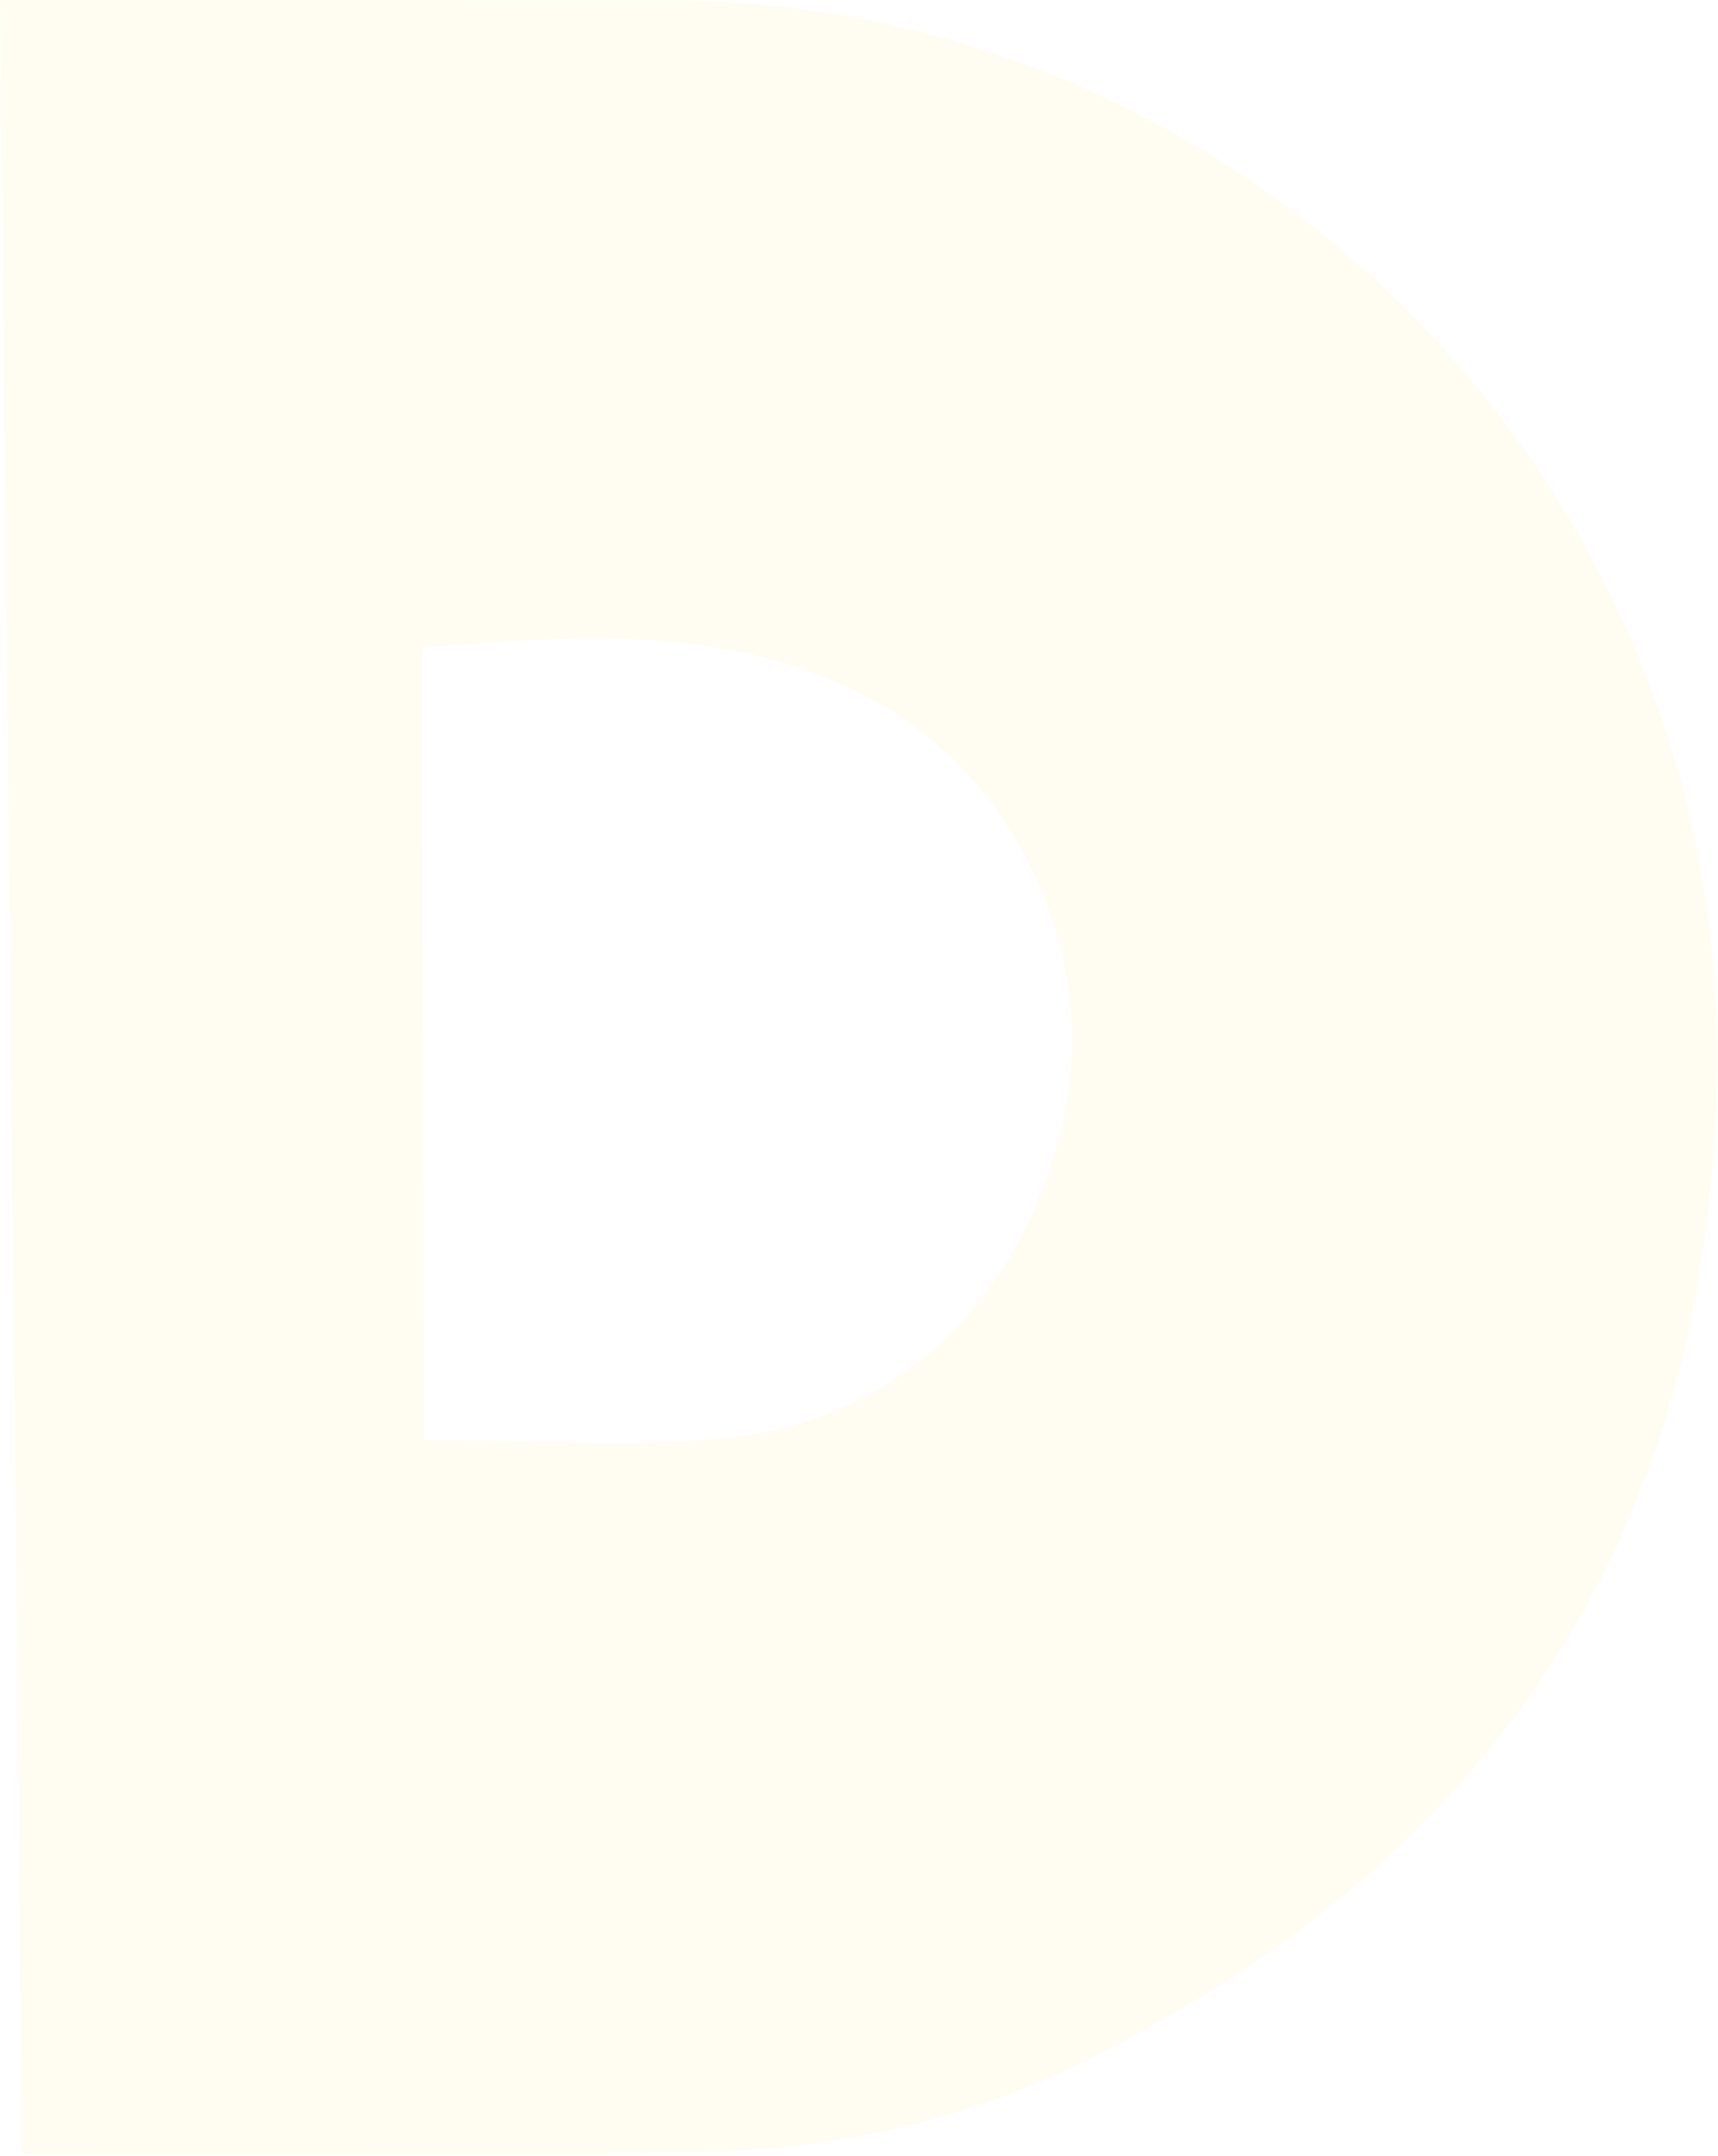
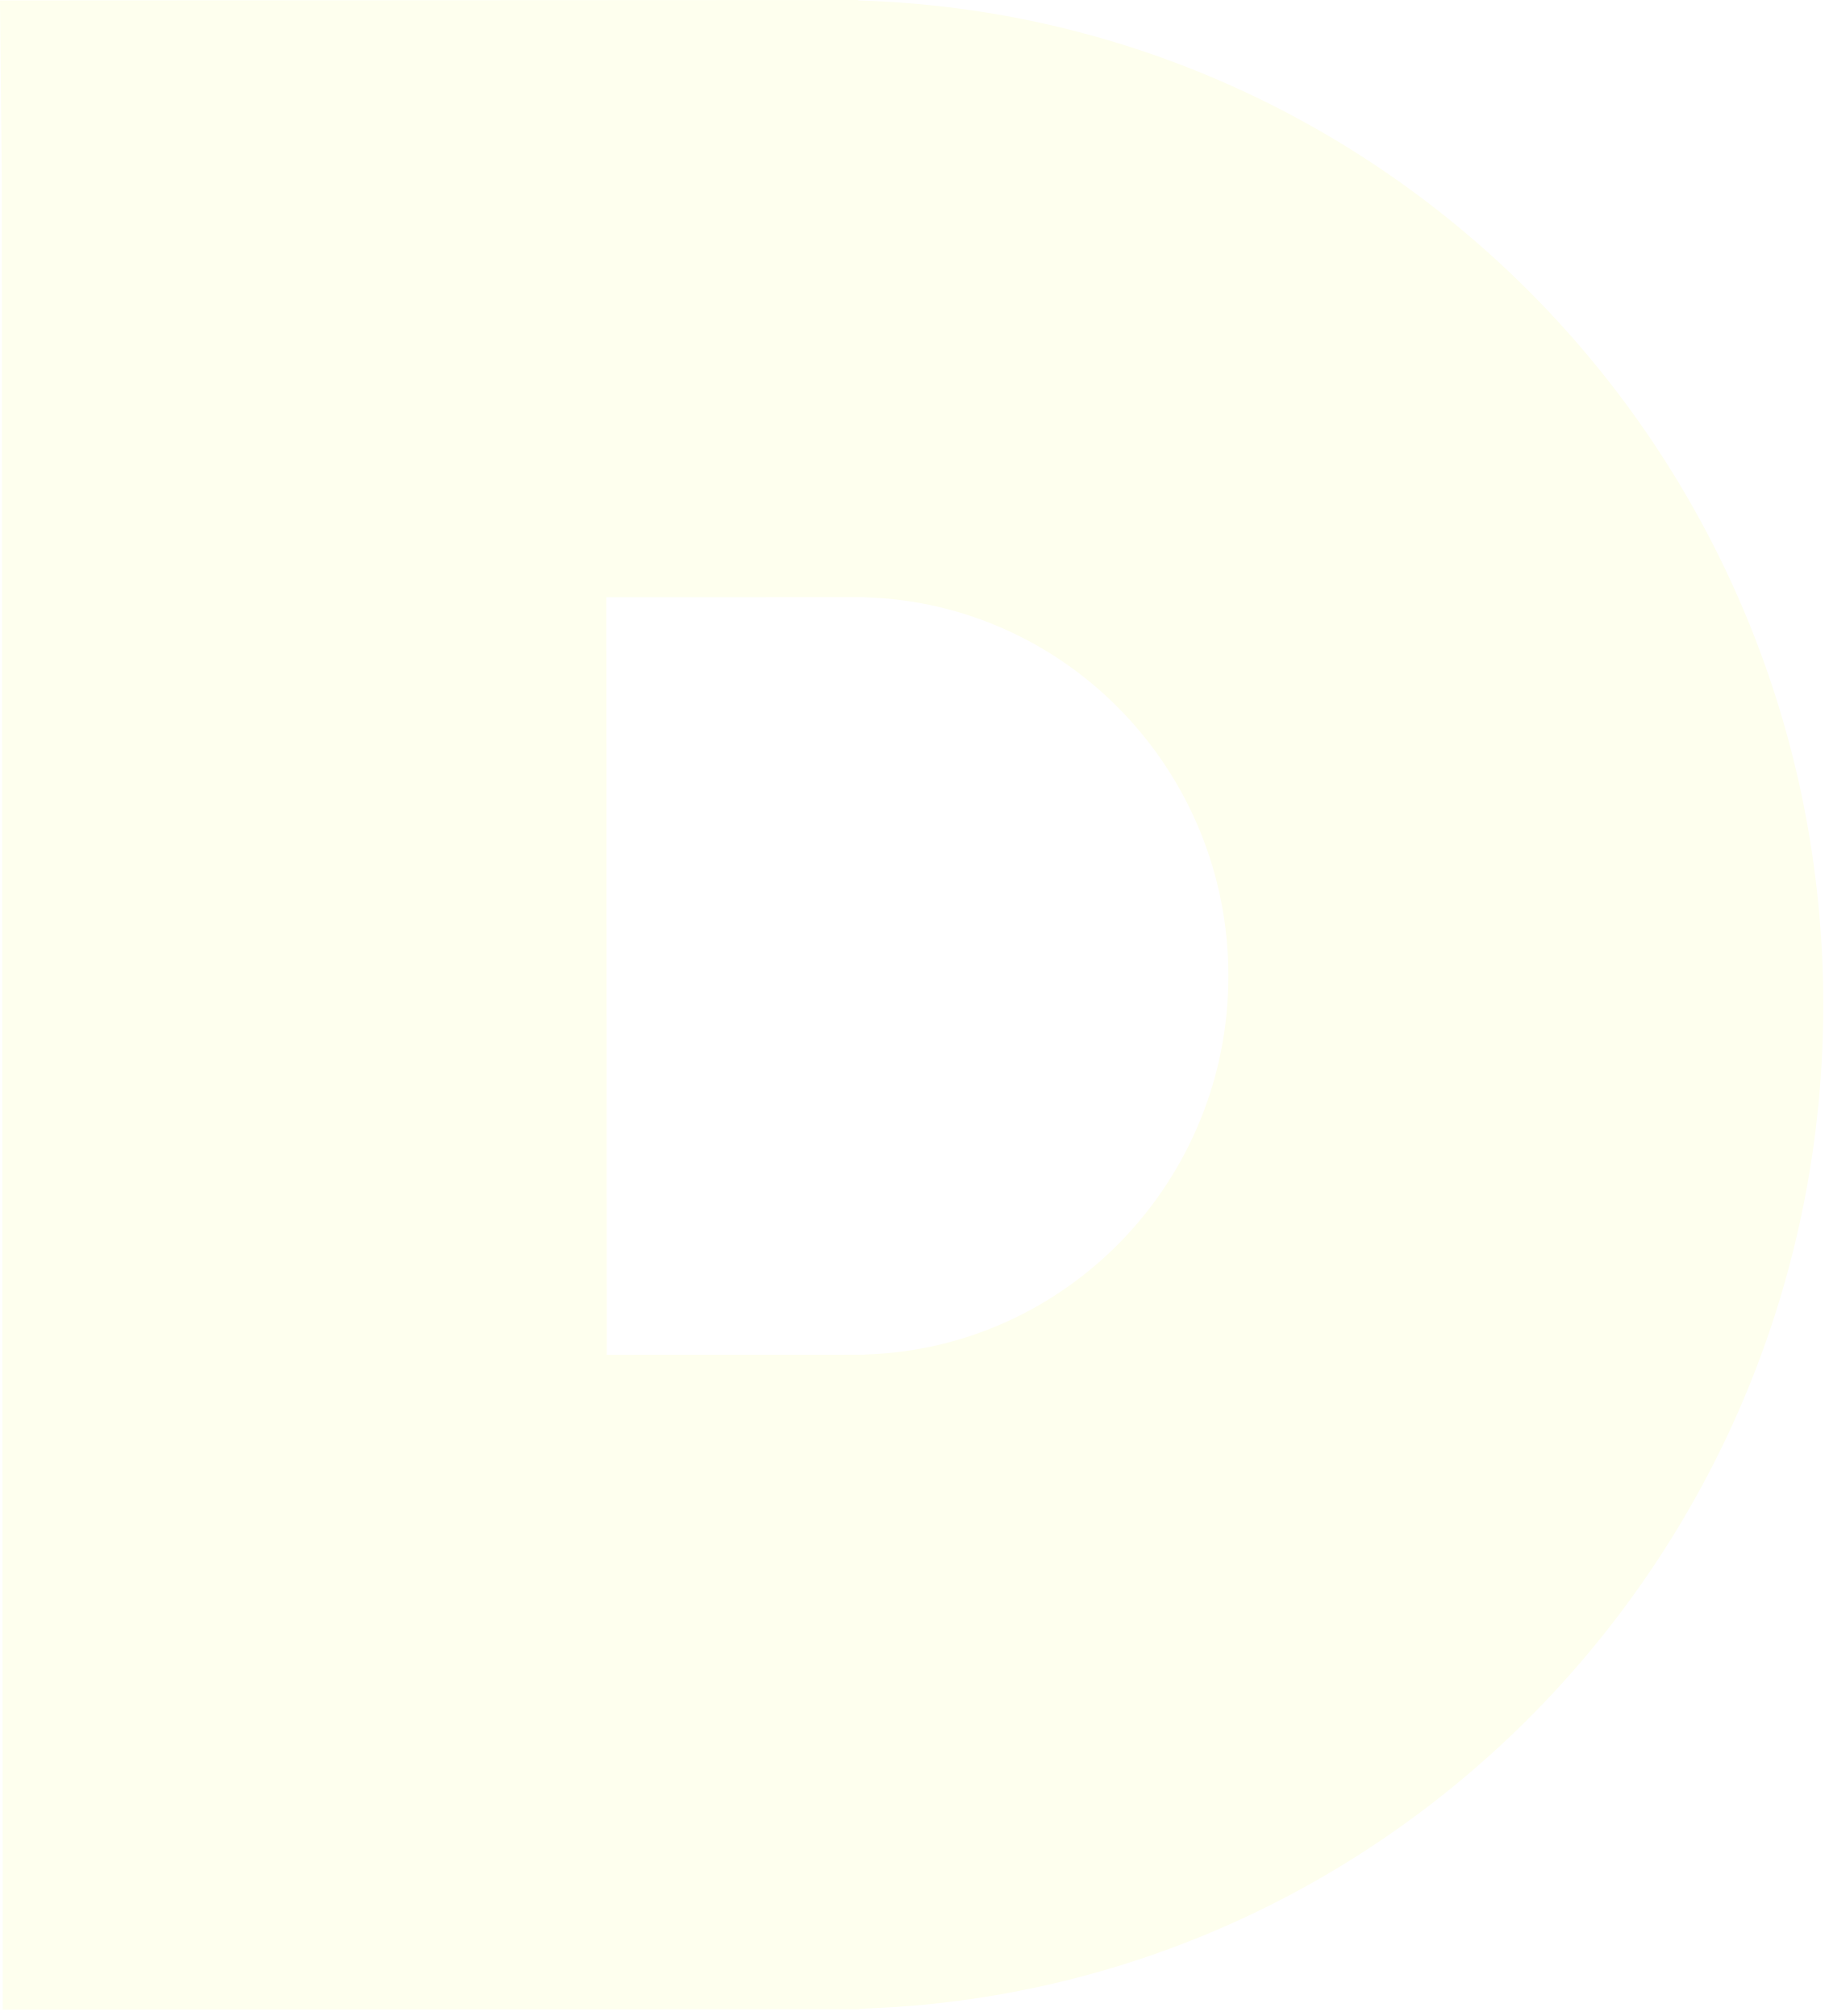
- <svg xmlns="http://www.w3.org/2000/svg" width="100%" height="100%" viewBox="0 0 678 851" version="1.1" xml:space="preserve" style="fill-rule:evenodd;clip-rule:evenodd;stroke-linejoin:round;stroke-miterlimit:2;">
-   <g transform="matrix(1,0,0,1,-5056.827,-3482.491)">
-     <path d="M5056.827,3482.491C5171.758,3482.492 5280.82,3482.512 5321.56,3482.586C5547.135,3482.996 5734.2,3671.003 5734.565,3897.355C5734.862,4082.371 5649.611,4214.437 5485.1,4296.039C5437.393,4319.703 5385.356,4331.439 5332.41,4332.004C5243.436,4332.952 5154.451,4332.924 5065.465,4332.737L5056.827,3482.491ZM5224.35,4050.735C5267.398,4050.735 5304.933,4053.579 5341.878,4050.124C5411.819,4043.584 5461.179,3995.087 5476.806,3922.693C5489.764,3862.671 5460.704,3793.835 5406.634,3761.92C5349.916,3728.442 5288.28,3733.008 5223.426,3738.187L5224.35,4050.735Z" style="fill:rgb(255,253,242);" />
+ <svg xmlns="http://www.w3.org/2000/svg" width="100%" height="100%" viewBox="0 0 185 204" version="1.1" xml:space="preserve" style="fill-rule:evenodd;clip-rule:evenodd;stroke-linejoin:round;stroke-miterlimit:2;">
+   <g transform="matrix(1,0,0,1,-1092.224,-1151.342)">
+     <g transform="matrix(1.835789,-0.000954,0.000964,1.854709,-497.0056,-89.28775)">
+       <g transform="matrix(1,0,0,1,-7.040392,0)">
+         <path d="M940.061,722.621C940.061,733.828 931.142,742.95 920.015,743.28L920.015,743.289L905.788,743.289L905.788,701.954L920.015,701.954L920.015,701.963C931.142,702.293 940.061,711.415 940.061,722.621L940.061,722.621ZM972.849,724.189C972.849,694.47 949.194,670.275 919.684,669.402L919.684,669.378L872.382,669.377L872.477,679.208L872.477,779L919.684,779L919.684,778.975C949.194,778.103 972.849,753.908 972.849,724.189L972.849,724.189Z" style="fill:rgb(254,255,238);fill-rule:nonzero;" />
+       </g>
+     </g>
  </g>
</svg>
